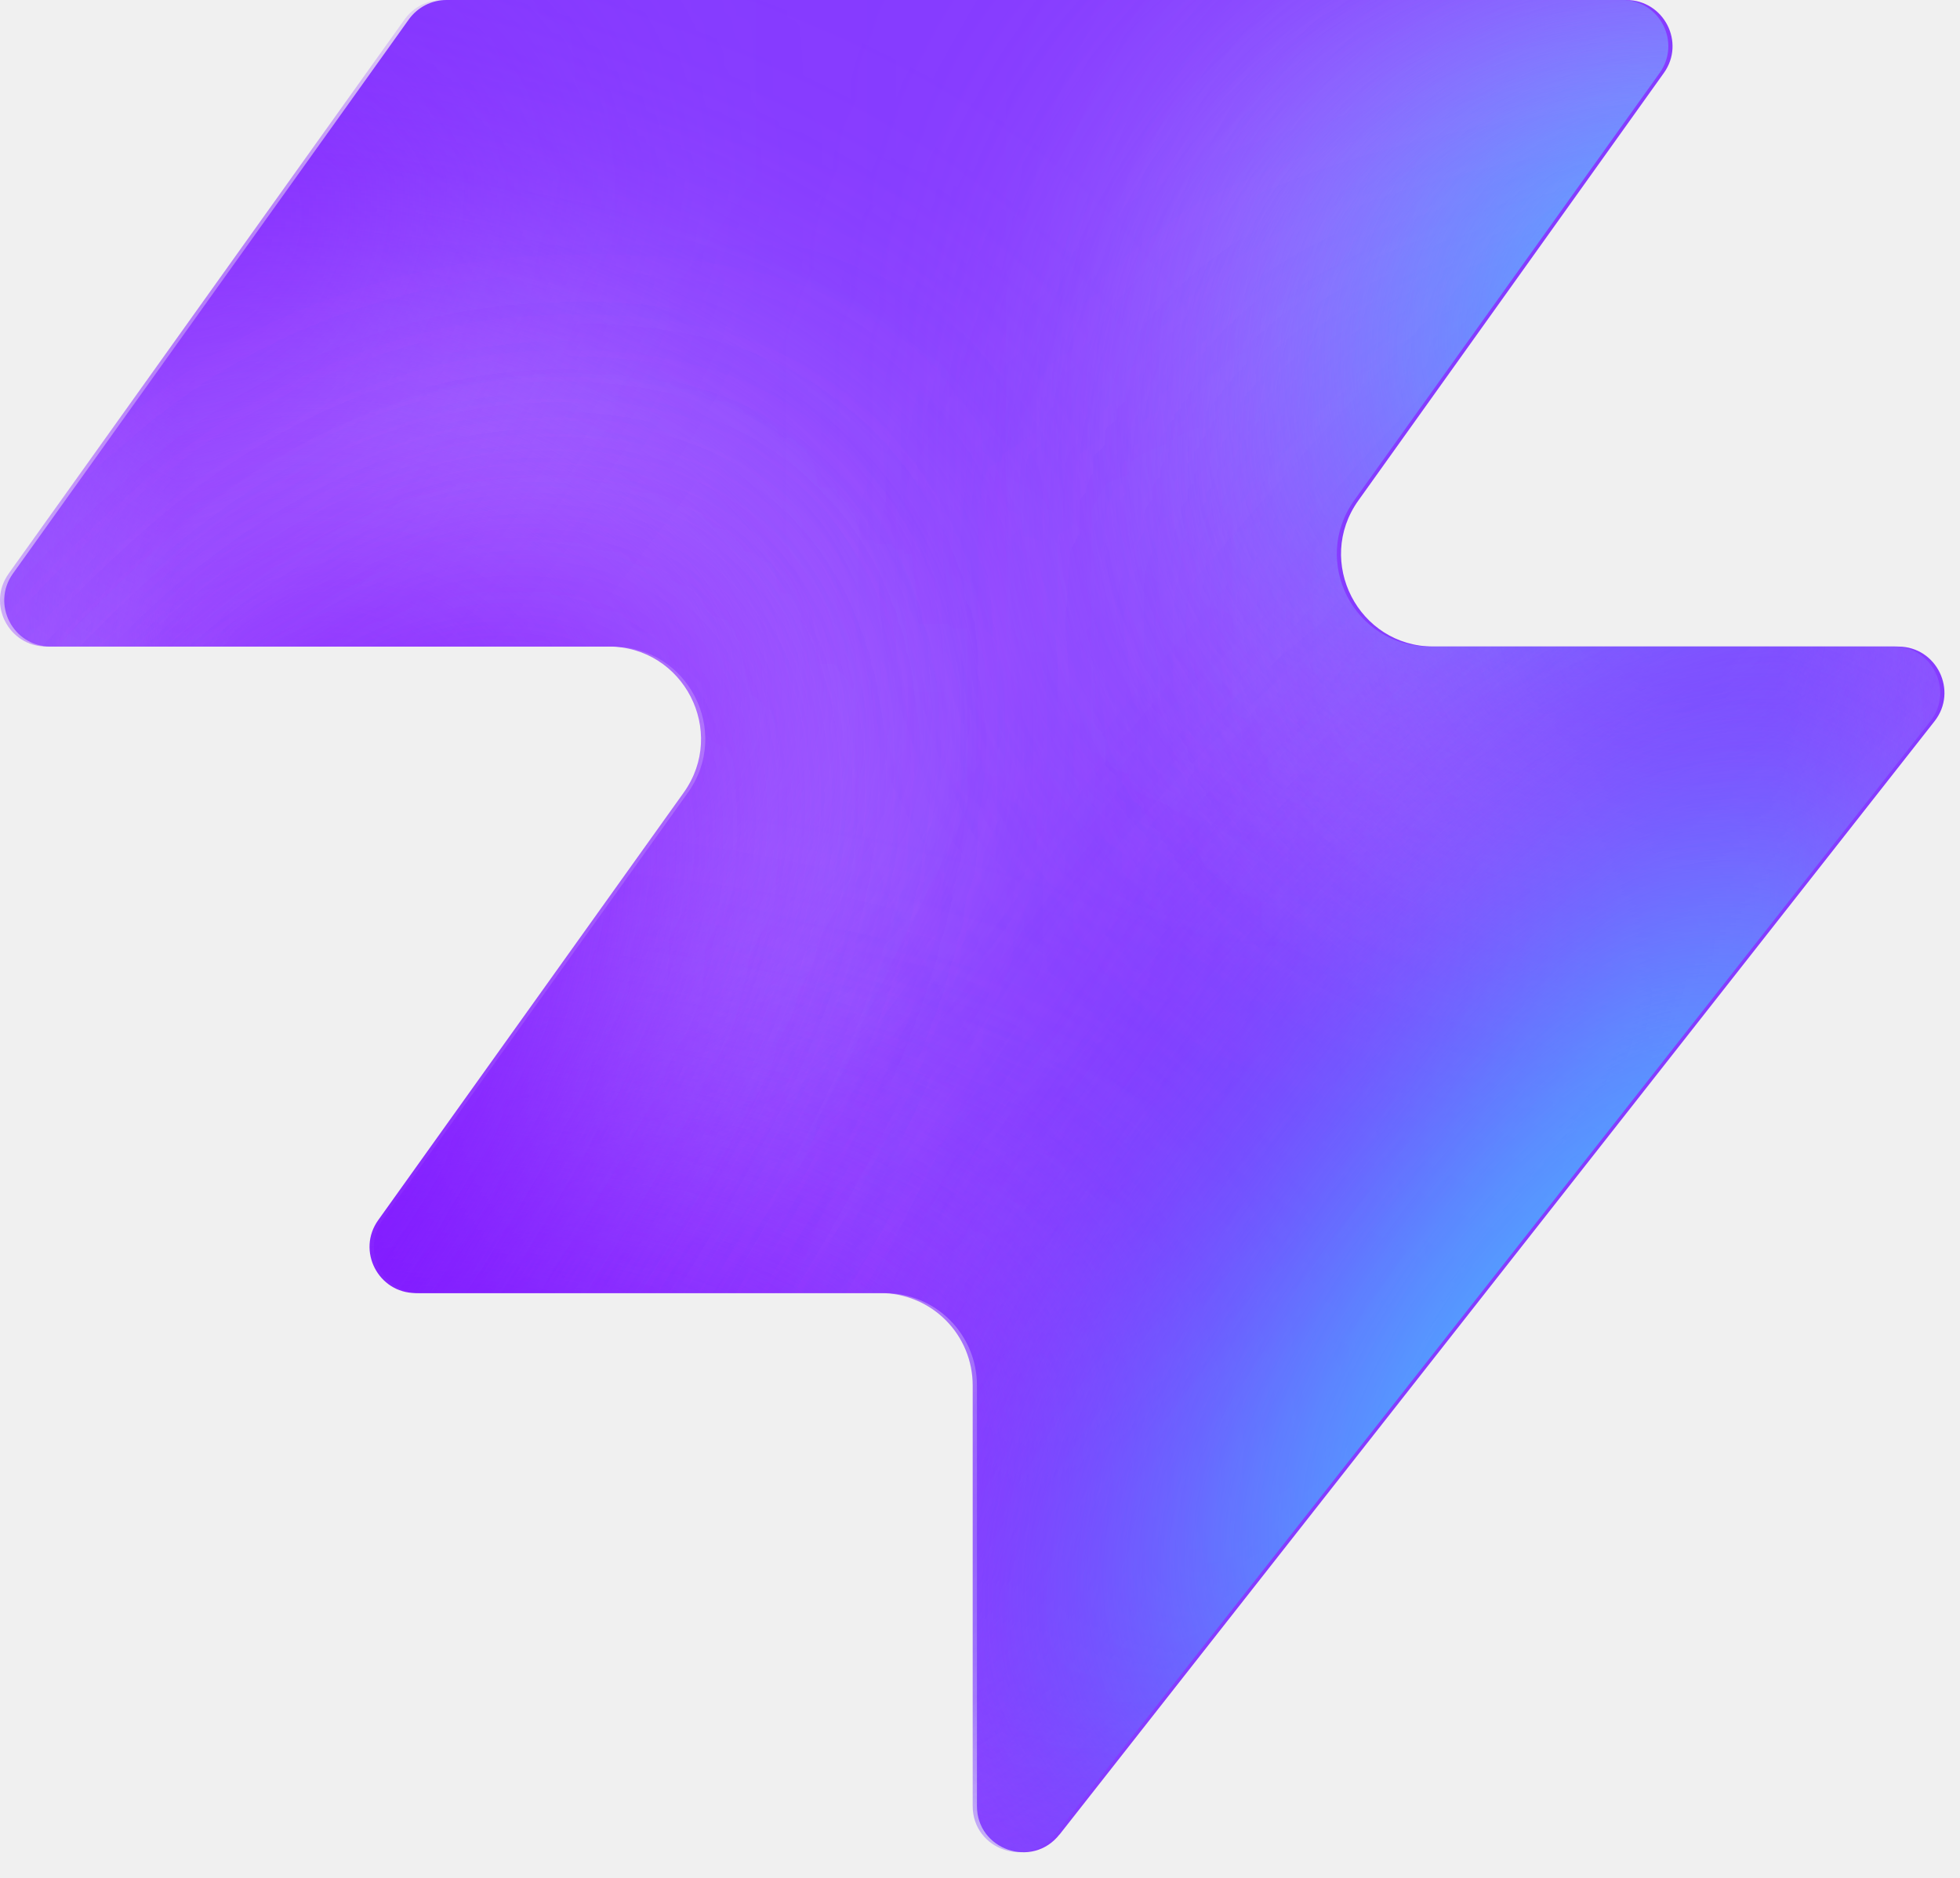
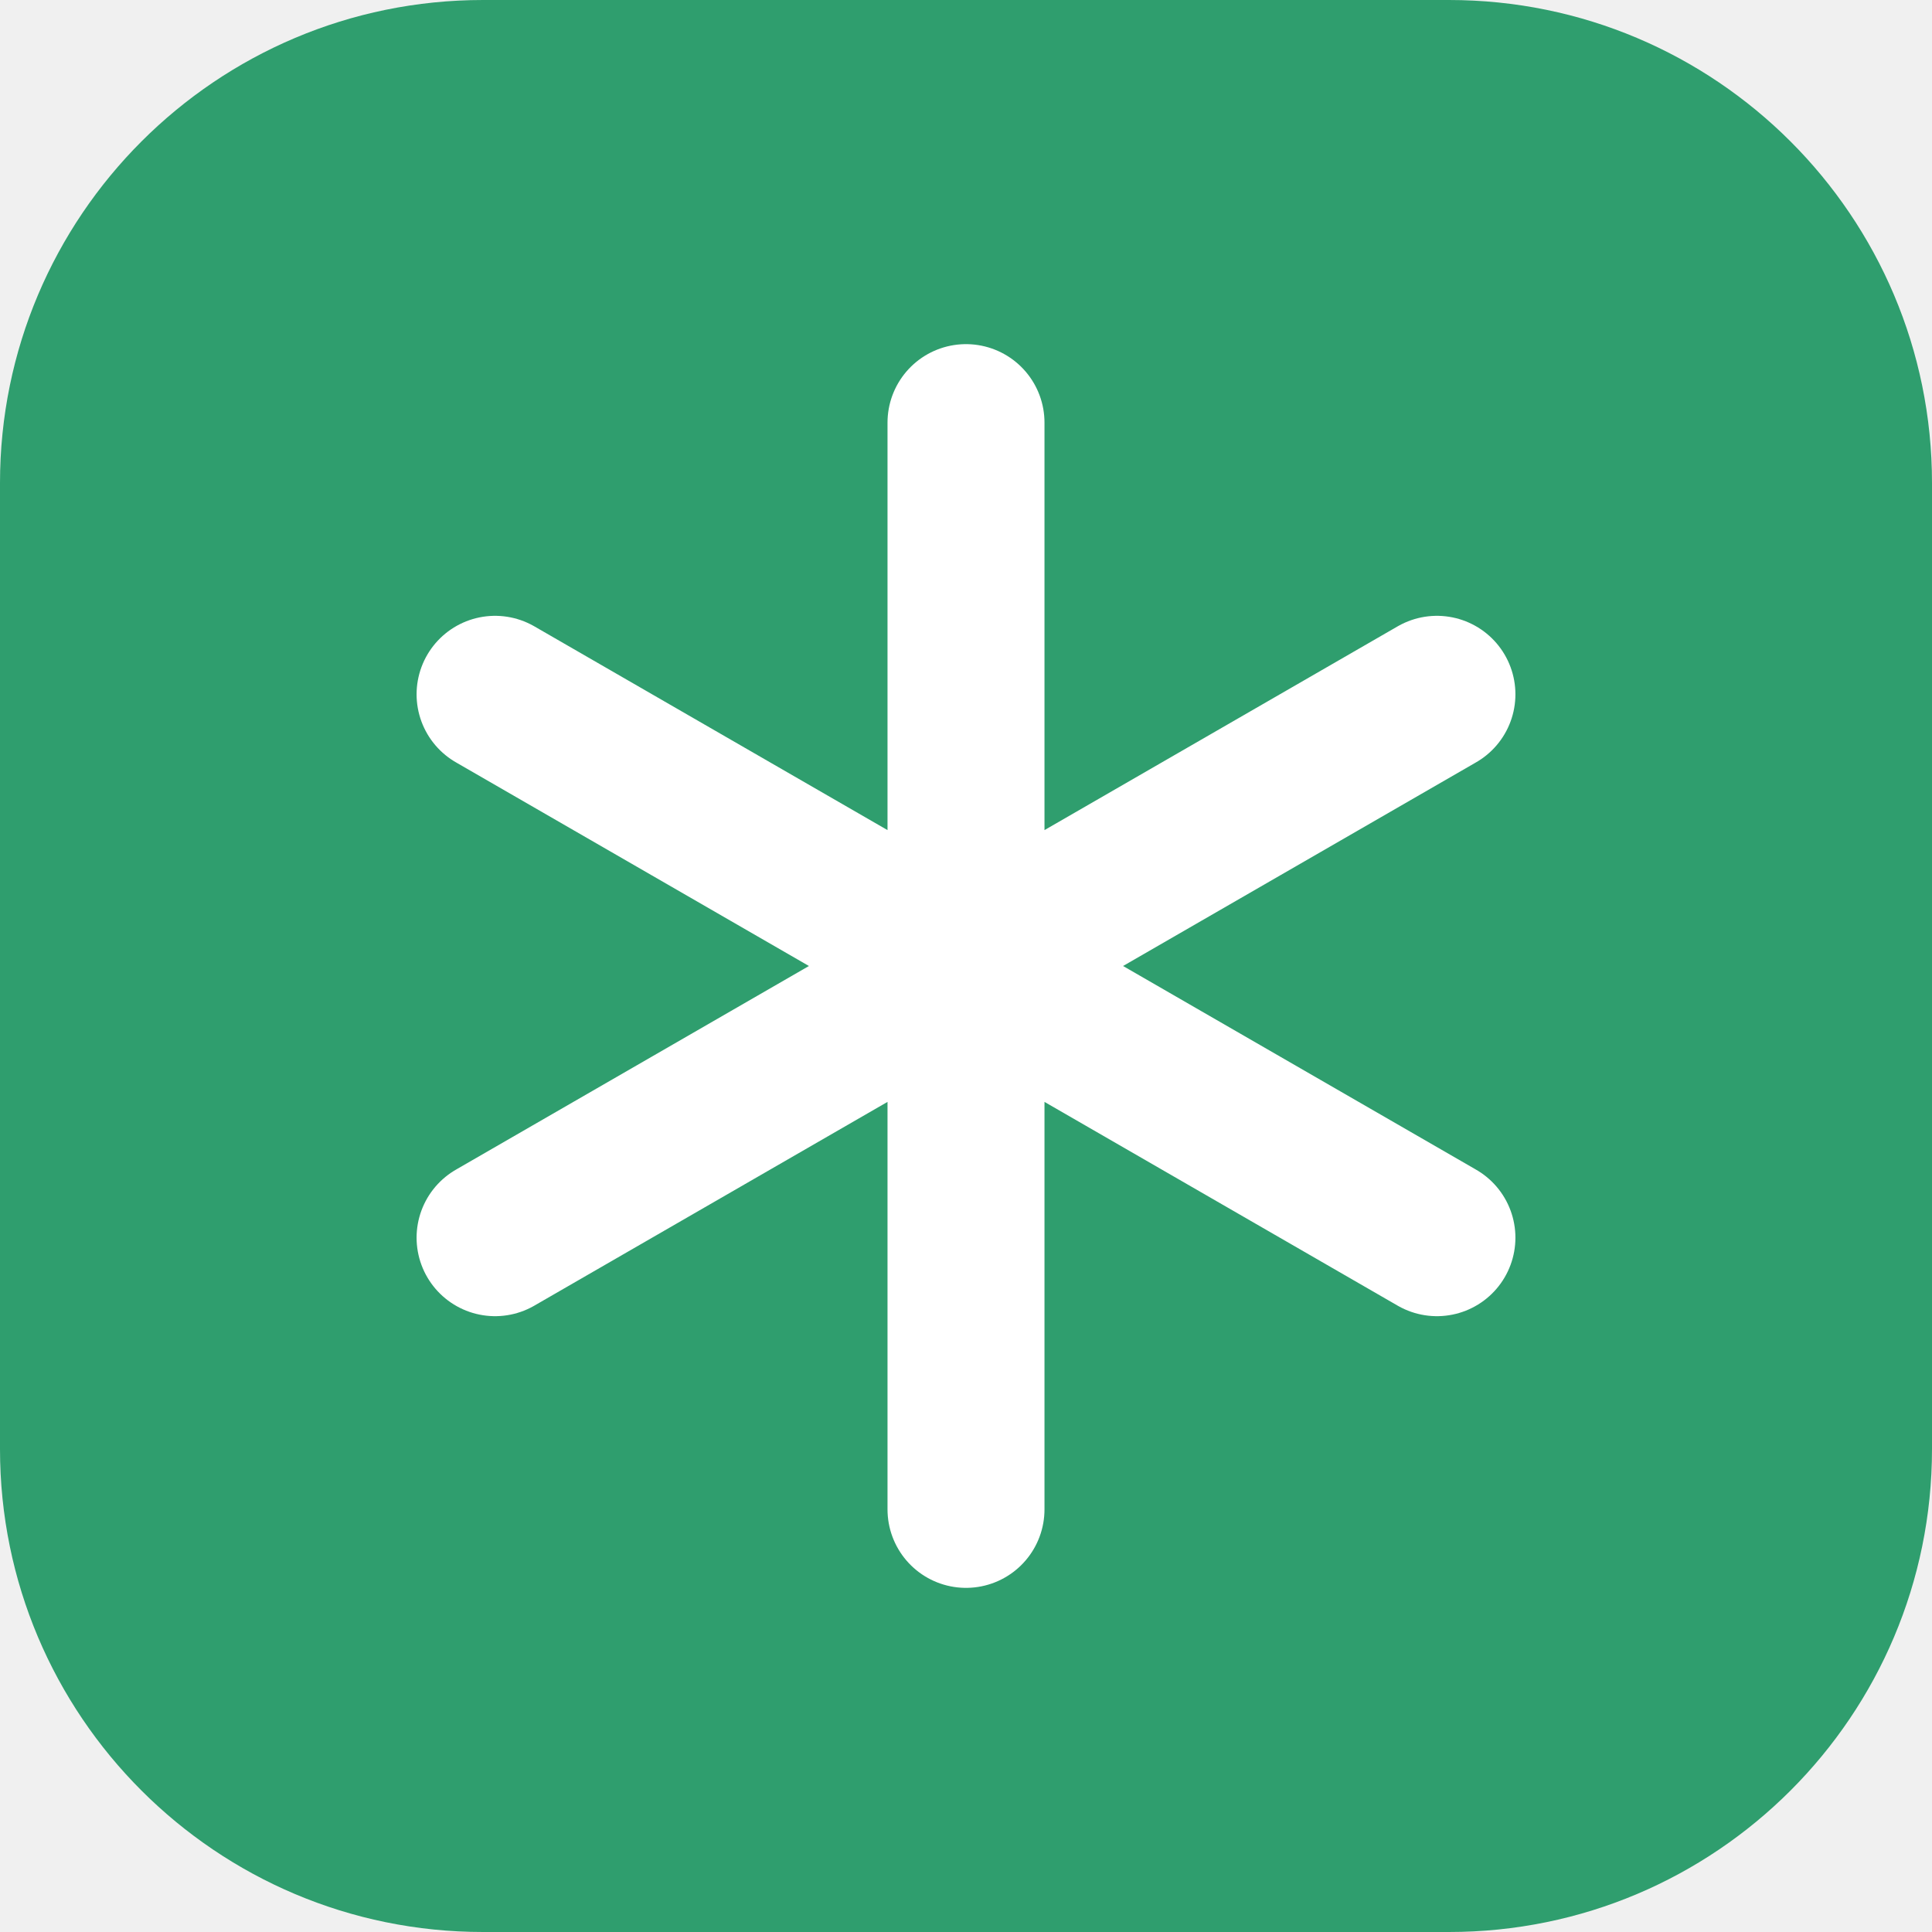
- <svg xmlns="http://www.w3.org/2000/svg" width="48" height="46" fill="none" viewBox="0 0 48 46">
-   <path fill="#863bff" d="M25.946 44.938c-.664.845-2.021.375-2.021-.698V33.937a2.26 2.26 0 0 0-2.262-2.262H10.287c-.92 0-1.456-1.04-.92-1.788l7.48-10.471c1.07-1.497 0-3.578-1.842-3.578H1.237c-.92 0-1.456-1.04-.92-1.788L10.013.474c.214-.297.556-.474.92-.474h28.894c.92 0 1.456 1.04.92 1.788l-7.48 10.471c-1.07 1.498 0 3.579 1.842 3.579h11.377c.943 0 1.473 1.088.89 1.83L25.947 44.94z" style="fill:#863bff;fill:color(display-p3 .525 .23 1);fill-opacity:1" />
-   <mask id="a" width="48" height="46" x="0" y="0" maskUnits="userSpaceOnUse" style="mask-type:alpha">
-     <path fill="#000" d="M25.842 44.938c-.664.844-2.021.375-2.021-.698V33.937a2.26 2.26 0 0 0-2.262-2.262H10.183c-.92 0-1.456-1.04-.92-1.788l7.48-10.471c1.07-1.498 0-3.579-1.842-3.579H1.133c-.92 0-1.456-1.04-.92-1.787L9.91.473c.214-.297.556-.474.92-.474h28.894c.92 0 1.456 1.04.92 1.788l-7.48 10.471c-1.07 1.498 0 3.578 1.842 3.578h11.377c.943 0 1.473 1.088.89 1.832L25.843 44.94z" style="fill:#000;fill-opacity:1" />
-   </mask>
-   <g mask="url(#a)">
-     <g filter="url(#b)">
-       <ellipse cx="5.508" cy="14.704" fill="#ede6ff" rx="5.508" ry="14.704" style="fill:#ede6ff;fill:color(display-p3 .927 .903 1);fill-opacity:1" transform="matrix(.00324 1 1 -.00324 -4.47 31.516)" />
-     </g>
-     <g filter="url(#c)">
-       <ellipse cx="10.399" cy="29.851" fill="#ede6ff" rx="10.399" ry="29.851" style="fill:#ede6ff;fill:color(display-p3 .927 .903 1);fill-opacity:1" transform="matrix(.00324 1 1 -.00324 -39.328 7.883)" />
-     </g>
-     <g filter="url(#d)">
-       <ellipse cx="5.508" cy="30.487" fill="#7e14ff" rx="5.508" ry="30.487" style="fill:#7e14ff;fill:color(display-p3 .492 .077 1);fill-opacity:1" transform="rotate(89.814 -25.913 -14.639)scale(1 -1)" />
-     </g>
-     <g filter="url(#e)">
-       <ellipse cx="5.508" cy="30.599" fill="#7e14ff" rx="5.508" ry="30.599" style="fill:#7e14ff;fill:color(display-p3 .492 .077 1);fill-opacity:1" transform="rotate(89.814 -32.644 -3.334)scale(1 -1)" />
-     </g>
-     <g filter="url(#f)">
-       <ellipse cx="5.508" cy="30.599" fill="#7e14ff" rx="5.508" ry="30.599" style="fill:#7e14ff;fill:color(display-p3 .492 .077 1);fill-opacity:1" transform="matrix(.00324 1 1 -.00324 -34.34 30.47)" />
-     </g>
-     <g filter="url(#g)">
-       <ellipse cx="14.072" cy="22.078" fill="#ede6ff" rx="14.072" ry="22.078" style="fill:#ede6ff;fill:color(display-p3 .927 .903 1);fill-opacity:1" transform="rotate(93.35 24.506 48.493)scale(-1 1)" />
-     </g>
-     <g filter="url(#h)">
-       <ellipse cx="3.47" cy="21.501" fill="#7e14ff" rx="3.47" ry="21.501" style="fill:#7e14ff;fill:color(display-p3 .492 .077 1);fill-opacity:1" transform="rotate(89.009 28.708 47.59)scale(-1 1)" />
-     </g>
-     <g filter="url(#i)">
-       <ellipse cx="3.47" cy="21.501" fill="#7e14ff" rx="3.47" ry="21.501" style="fill:#7e14ff;fill:color(display-p3 .492 .077 1);fill-opacity:1" transform="rotate(89.009 28.708 47.59)scale(-1 1)" />
-     </g>
-     <g filter="url(#j)">
-       <ellipse cx=".387" cy="8.972" fill="#7e14ff" rx="4.407" ry="29.108" style="fill:#7e14ff;fill:color(display-p3 .492 .077 1);fill-opacity:1" transform="rotate(39.51 .387 8.972)" />
-     </g>
-     <g filter="url(#k)">
-       <ellipse cx="47.523" cy="-6.092" fill="#7e14ff" rx="4.407" ry="29.108" style="fill:#7e14ff;fill:color(display-p3 .492 .077 1);fill-opacity:1" transform="rotate(37.892 47.523 -6.092)" />
-     </g>
-     <g filter="url(#l)">
-       <ellipse cx="41.412" cy="6.333" fill="#47bfff" rx="5.971" ry="9.665" style="fill:#47bfff;fill:color(display-p3 .28 .748 1);fill-opacity:1" transform="rotate(37.892 41.412 6.333)" />
-     </g>
-     <g filter="url(#m)">
-       <ellipse cx="-1.879" cy="38.332" fill="#7e14ff" rx="4.407" ry="29.108" style="fill:#7e14ff;fill:color(display-p3 .492 .077 1);fill-opacity:1" transform="rotate(37.892 -1.88 38.332)" />
-     </g>
-     <g filter="url(#n)">
-       <ellipse cx="-1.879" cy="38.332" fill="#7e14ff" rx="4.407" ry="29.108" style="fill:#7e14ff;fill:color(display-p3 .492 .077 1);fill-opacity:1" transform="rotate(37.892 -1.88 38.332)" />
-     </g>
-     <g filter="url(#o)">
-       <ellipse cx="35.651" cy="29.907" fill="#7e14ff" rx="4.407" ry="29.108" style="fill:#7e14ff;fill:color(display-p3 .492 .077 1);fill-opacity:1" transform="rotate(37.892 35.651 29.907)" />
-     </g>
-     <g filter="url(#p)">
-       <ellipse cx="38.418" cy="32.4" fill="#47bfff" rx="5.971" ry="15.297" style="fill:#47bfff;fill:color(display-p3 .28 .748 1);fill-opacity:1" transform="rotate(37.892 38.418 32.4)" />
-     </g>
-   </g>
-   <defs>
-     <filter id="b" width="60.045" height="41.654" x="-19.77" y="16.149" color-interpolation-filters="sRGB" filterUnits="userSpaceOnUse">
-       <feFlood flood-opacity="0" result="BackgroundImageFix" />
-       <feBlend in="SourceGraphic" in2="BackgroundImageFix" result="shape" />
-       <feGaussianBlur result="effect1_foregroundBlur_2002_17158" stdDeviation="7.659" />
-     </filter>
-     <filter id="c" width="90.34" height="51.437" x="-54.613" y="-7.533" color-interpolation-filters="sRGB" filterUnits="userSpaceOnUse">
-       <feFlood flood-opacity="0" result="BackgroundImageFix" />
-       <feBlend in="SourceGraphic" in2="BackgroundImageFix" result="shape" />
-       <feGaussianBlur result="effect1_foregroundBlur_2002_17158" stdDeviation="7.659" />
-     </filter>
-     <filter id="d" width="79.355" height="29.4" x="-49.64" y="2.03" color-interpolation-filters="sRGB" filterUnits="userSpaceOnUse">
-       <feFlood flood-opacity="0" result="BackgroundImageFix" />
-       <feBlend in="SourceGraphic" in2="BackgroundImageFix" result="shape" />
-       <feGaussianBlur result="effect1_foregroundBlur_2002_17158" stdDeviation="4.596" />
-     </filter>
-     <filter id="e" width="79.579" height="29.4" x="-45.045" y="20.029" color-interpolation-filters="sRGB" filterUnits="userSpaceOnUse">
-       <feFlood flood-opacity="0" result="BackgroundImageFix" />
-       <feBlend in="SourceGraphic" in2="BackgroundImageFix" result="shape" />
-       <feGaussianBlur result="effect1_foregroundBlur_2002_17158" stdDeviation="4.596" />
-     </filter>
-     <filter id="f" width="79.579" height="29.4" x="-43.513" y="21.178" color-interpolation-filters="sRGB" filterUnits="userSpaceOnUse">
-       <feFlood flood-opacity="0" result="BackgroundImageFix" />
-       <feBlend in="SourceGraphic" in2="BackgroundImageFix" result="shape" />
-       <feGaussianBlur result="effect1_foregroundBlur_2002_17158" stdDeviation="4.596" />
-     </filter>
-     <filter id="g" width="74.749" height="58.852" x="15.756" y="-17.901" color-interpolation-filters="sRGB" filterUnits="userSpaceOnUse">
-       <feFlood flood-opacity="0" result="BackgroundImageFix" />
-       <feBlend in="SourceGraphic" in2="BackgroundImageFix" result="shape" />
-       <feGaussianBlur result="effect1_foregroundBlur_2002_17158" stdDeviation="7.659" />
-     </filter>
-     <filter id="h" width="61.377" height="25.362" x="23.548" y="2.284" color-interpolation-filters="sRGB" filterUnits="userSpaceOnUse">
-       <feFlood flood-opacity="0" result="BackgroundImageFix" />
-       <feBlend in="SourceGraphic" in2="BackgroundImageFix" result="shape" />
-       <feGaussianBlur result="effect1_foregroundBlur_2002_17158" stdDeviation="4.596" />
-     </filter>
-     <filter id="i" width="61.377" height="25.362" x="23.548" y="2.284" color-interpolation-filters="sRGB" filterUnits="userSpaceOnUse">
-       <feFlood flood-opacity="0" result="BackgroundImageFix" />
-       <feBlend in="SourceGraphic" in2="BackgroundImageFix" result="shape" />
-       <feGaussianBlur result="effect1_foregroundBlur_2002_17158" stdDeviation="4.596" />
-     </filter>
-     <filter id="j" width="56.045" height="63.649" x="-27.636" y="-22.853" color-interpolation-filters="sRGB" filterUnits="userSpaceOnUse">
-       <feFlood flood-opacity="0" result="BackgroundImageFix" />
-       <feBlend in="SourceGraphic" in2="BackgroundImageFix" result="shape" />
-       <feGaussianBlur result="effect1_foregroundBlur_2002_17158" stdDeviation="4.596" />
-     </filter>
-     <filter id="k" width="54.814" height="64.646" x="20.116" y="-38.415" color-interpolation-filters="sRGB" filterUnits="userSpaceOnUse">
-       <feFlood flood-opacity="0" result="BackgroundImageFix" />
-       <feBlend in="SourceGraphic" in2="BackgroundImageFix" result="shape" />
-       <feGaussianBlur result="effect1_foregroundBlur_2002_17158" stdDeviation="4.596" />
-     </filter>
-     <filter id="l" width="33.541" height="35.313" x="24.641" y="-11.323" color-interpolation-filters="sRGB" filterUnits="userSpaceOnUse">
-       <feFlood flood-opacity="0" result="BackgroundImageFix" />
-       <feBlend in="SourceGraphic" in2="BackgroundImageFix" result="shape" />
-       <feGaussianBlur result="effect1_foregroundBlur_2002_17158" stdDeviation="4.596" />
-     </filter>
-     <filter id="m" width="54.814" height="64.646" x="-29.286" y="6.009" color-interpolation-filters="sRGB" filterUnits="userSpaceOnUse">
-       <feFlood flood-opacity="0" result="BackgroundImageFix" />
-       <feBlend in="SourceGraphic" in2="BackgroundImageFix" result="shape" />
-       <feGaussianBlur result="effect1_foregroundBlur_2002_17158" stdDeviation="4.596" />
-     </filter>
-     <filter id="n" width="54.814" height="64.646" x="-29.286" y="6.009" color-interpolation-filters="sRGB" filterUnits="userSpaceOnUse">
-       <feFlood flood-opacity="0" result="BackgroundImageFix" />
-       <feBlend in="SourceGraphic" in2="BackgroundImageFix" result="shape" />
-       <feGaussianBlur result="effect1_foregroundBlur_2002_17158" stdDeviation="4.596" />
-     </filter>
-     <filter id="o" width="54.814" height="64.646" x="8.244" y="-2.416" color-interpolation-filters="sRGB" filterUnits="userSpaceOnUse">
-       <feFlood flood-opacity="0" result="BackgroundImageFix" />
-       <feBlend in="SourceGraphic" in2="BackgroundImageFix" result="shape" />
-       <feGaussianBlur result="effect1_foregroundBlur_2002_17158" stdDeviation="4.596" />
-     </filter>
-     <filter id="p" width="39.409" height="43.623" x="18.713" y="10.588" color-interpolation-filters="sRGB" filterUnits="userSpaceOnUse">
-       <feFlood flood-opacity="0" result="BackgroundImageFix" />
-       <feBlend in="SourceGraphic" in2="BackgroundImageFix" result="shape" />
-       <feGaussianBlur result="effect1_foregroundBlur_2002_17158" stdDeviation="4.596" />
-     </filter>
-   </defs>
+ <svg xmlns="http://www.w3.org/2000/svg" viewBox="0 0 32 32">
+   <rect width="32" height="32" rx="8" fill="#2f9e6e" />
+   <path d="M16 7v18M8.2 11.5l15.6 9M8.2 20.5l15.6-9" stroke="#fff" stroke-width="2.6" stroke-linecap="round" />
</svg>
